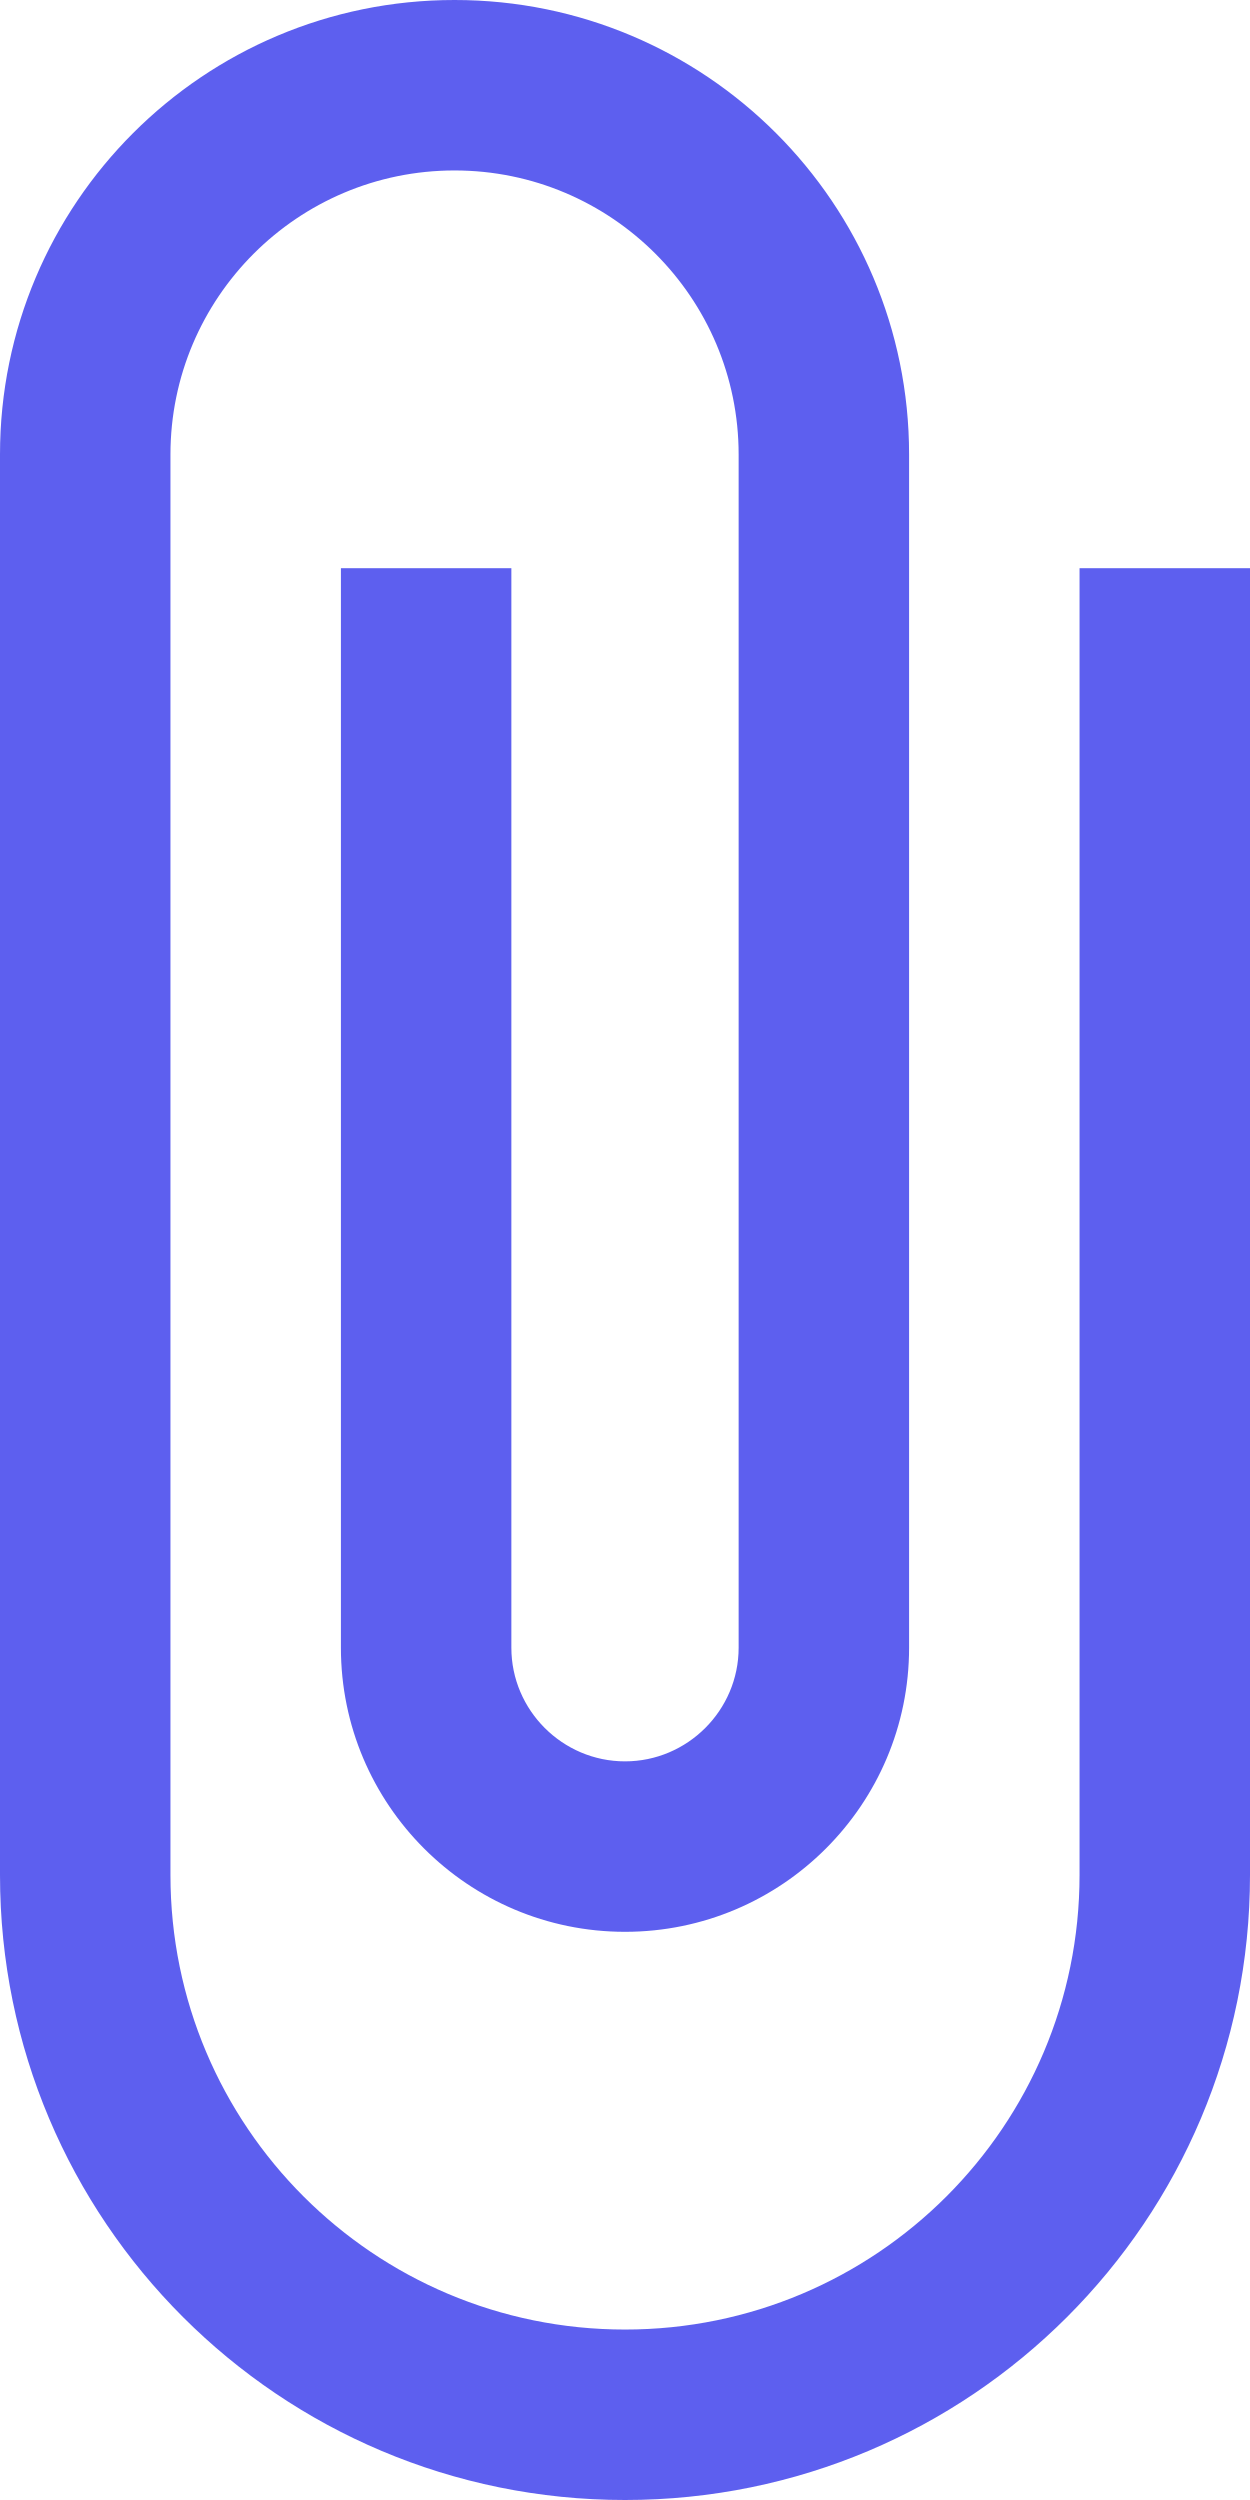
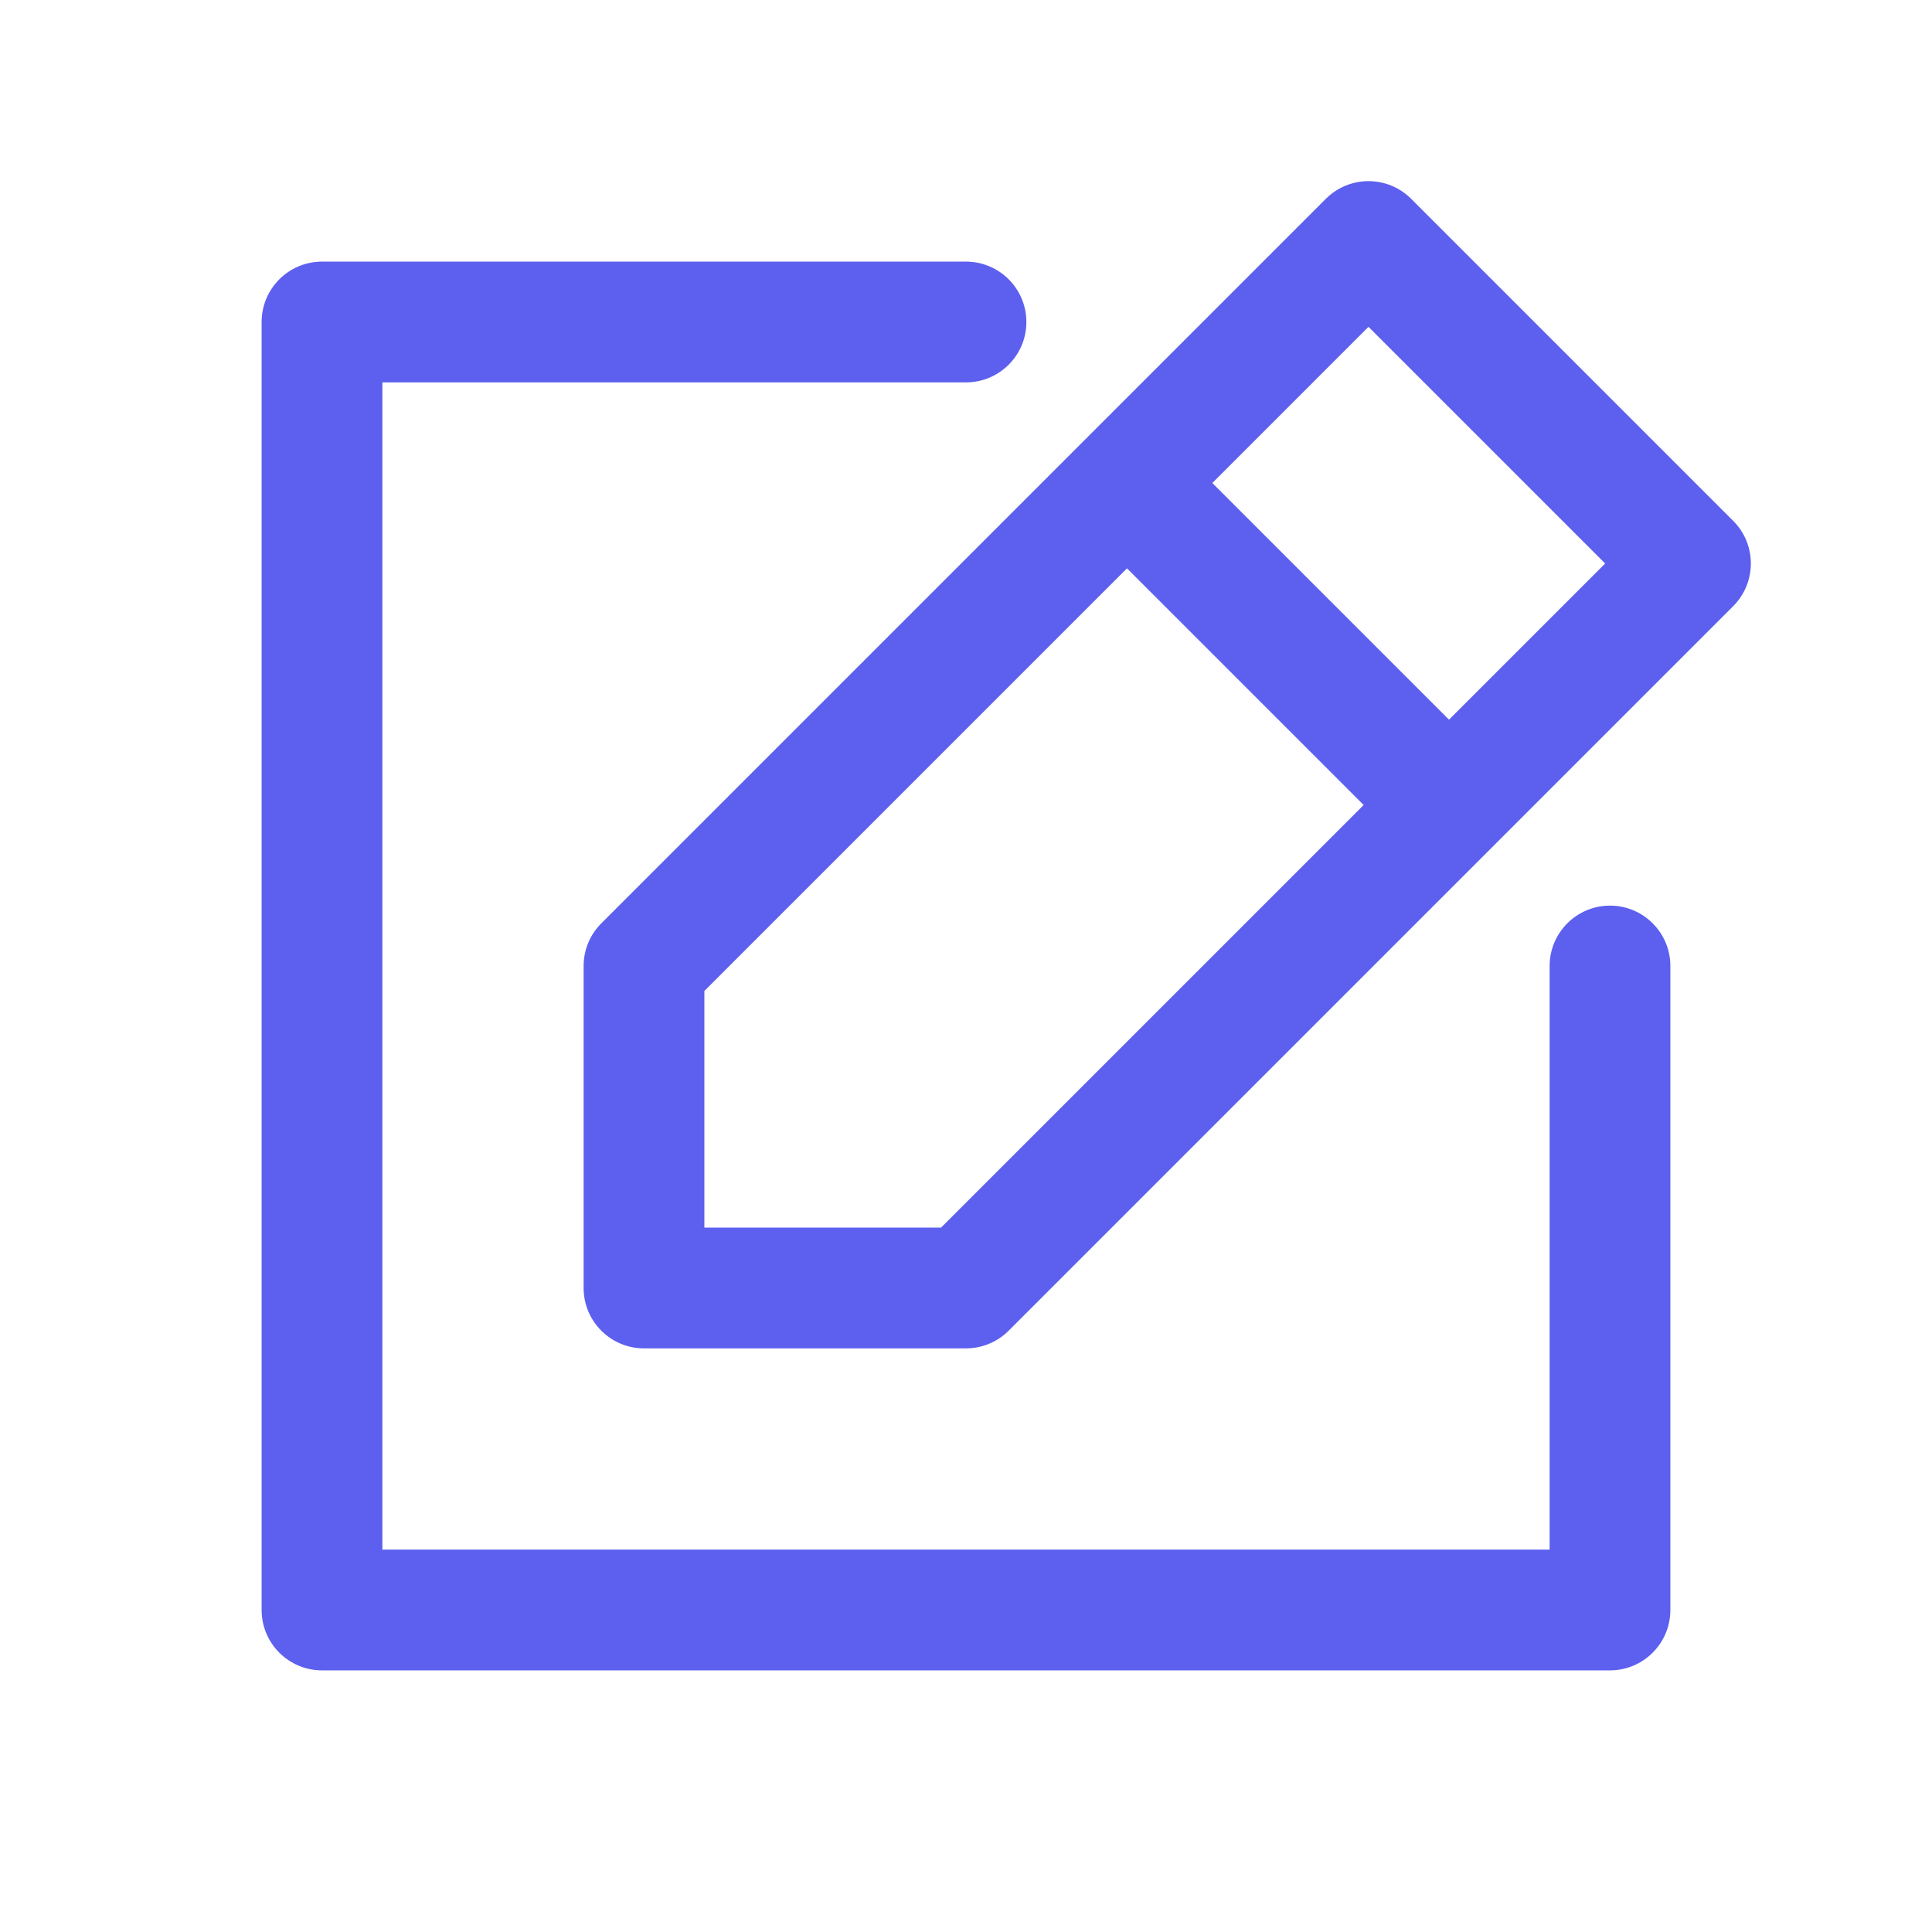
- <svg xmlns="http://www.w3.org/2000/svg" width="11" height="22" viewBox="0 0 11 22" fill="none">
-   <path d="M9.5 5V16.5C9.5 18.71 7.71 20.5 5.5 20.5C3.29 20.5 1.5 18.71 1.5 16.5V4C1.5 2.62 2.62 1.5 4 1.5C5.38 1.5 6.5 2.62 6.5 4V14.5C6.5 15.05 6.05 15.5 5.5 15.5C4.95 15.5 4.5 15.05 4.5 14.5V5H3V14.5C3 15.88 4.12 17 5.5 17C6.88 17 8 15.88 8 14.5V4C8 1.79 6.21 0 4 0C1.79 0 0 1.79 0 4V16.5C0 19.54 2.46 22 5.5 22C8.54 22 11 19.54 11 16.5V5H9.5Z" fill="#5D5FEF" />
+ <svg xmlns="http://www.w3.org/2000/svg" width="24px" height="24px" viewBox="0 0 24 24" fill="none">
+   <path d="M8 12L7.47 11.47C7.329 11.61 7.25 11.801 7.25 12H8ZM17 3L17.53 2.47C17.237 2.177 16.763 2.177 16.47 2.47L17 3ZM21 7L21.53 7.53C21.823 7.237 21.823 6.763 21.53 6.47L21 7ZM12 16V16.75C12.199 16.75 12.39 16.671 12.53 16.53L12 16ZM8 16H7.25C7.25 16.414 7.586 16.75 8 16.75V16ZM20 20L20 20.75C20.199 20.75 20.39 20.671 20.53 20.53C20.671 20.39 20.75 20.199 20.75 20H20ZM4 20L3.25 20C3.25 20.414 3.586 20.75 4 20.75L4 20ZM4 4L4 3.25C3.586 3.25 3.25 3.586 3.25 4L4 4ZM12 4.75C12.414 4.75 12.75 4.414 12.75 4C12.75 3.586 12.414 3.25 12 3.25L12 4.75ZM20.75 12C20.75 11.586 20.414 11.25 20 11.25C19.586 11.25 19.25 11.586 19.25 12H20.75ZM8.53 12.53L17.53 3.53L16.47 2.47L7.47 11.47L8.53 12.53ZM16.47 3.53L20.47 7.53L21.53 6.47L17.53 2.47L16.47 3.53ZM20.47 6.47L11.47 15.47L12.53 16.53L21.53 7.53L20.47 6.47ZM12 15.25H8V16.75H12V15.25ZM8.75 16V12H7.25V16H8.75ZM13.47 6.53L17.47 10.53L18.53 9.47L14.53 5.47L13.47 6.53ZM20 19.25L4 19.25L4 20.75L20 20.75L20 19.25ZM4.75 20L4.75 4L3.25 4L3.25 20L4.75 20ZM4 4.75L12 4.75L12 3.25L4 3.25L4 4.75ZM19.25 12V20H20.75V12H19.25Z" fill="#5D5FEF" />
</svg>
